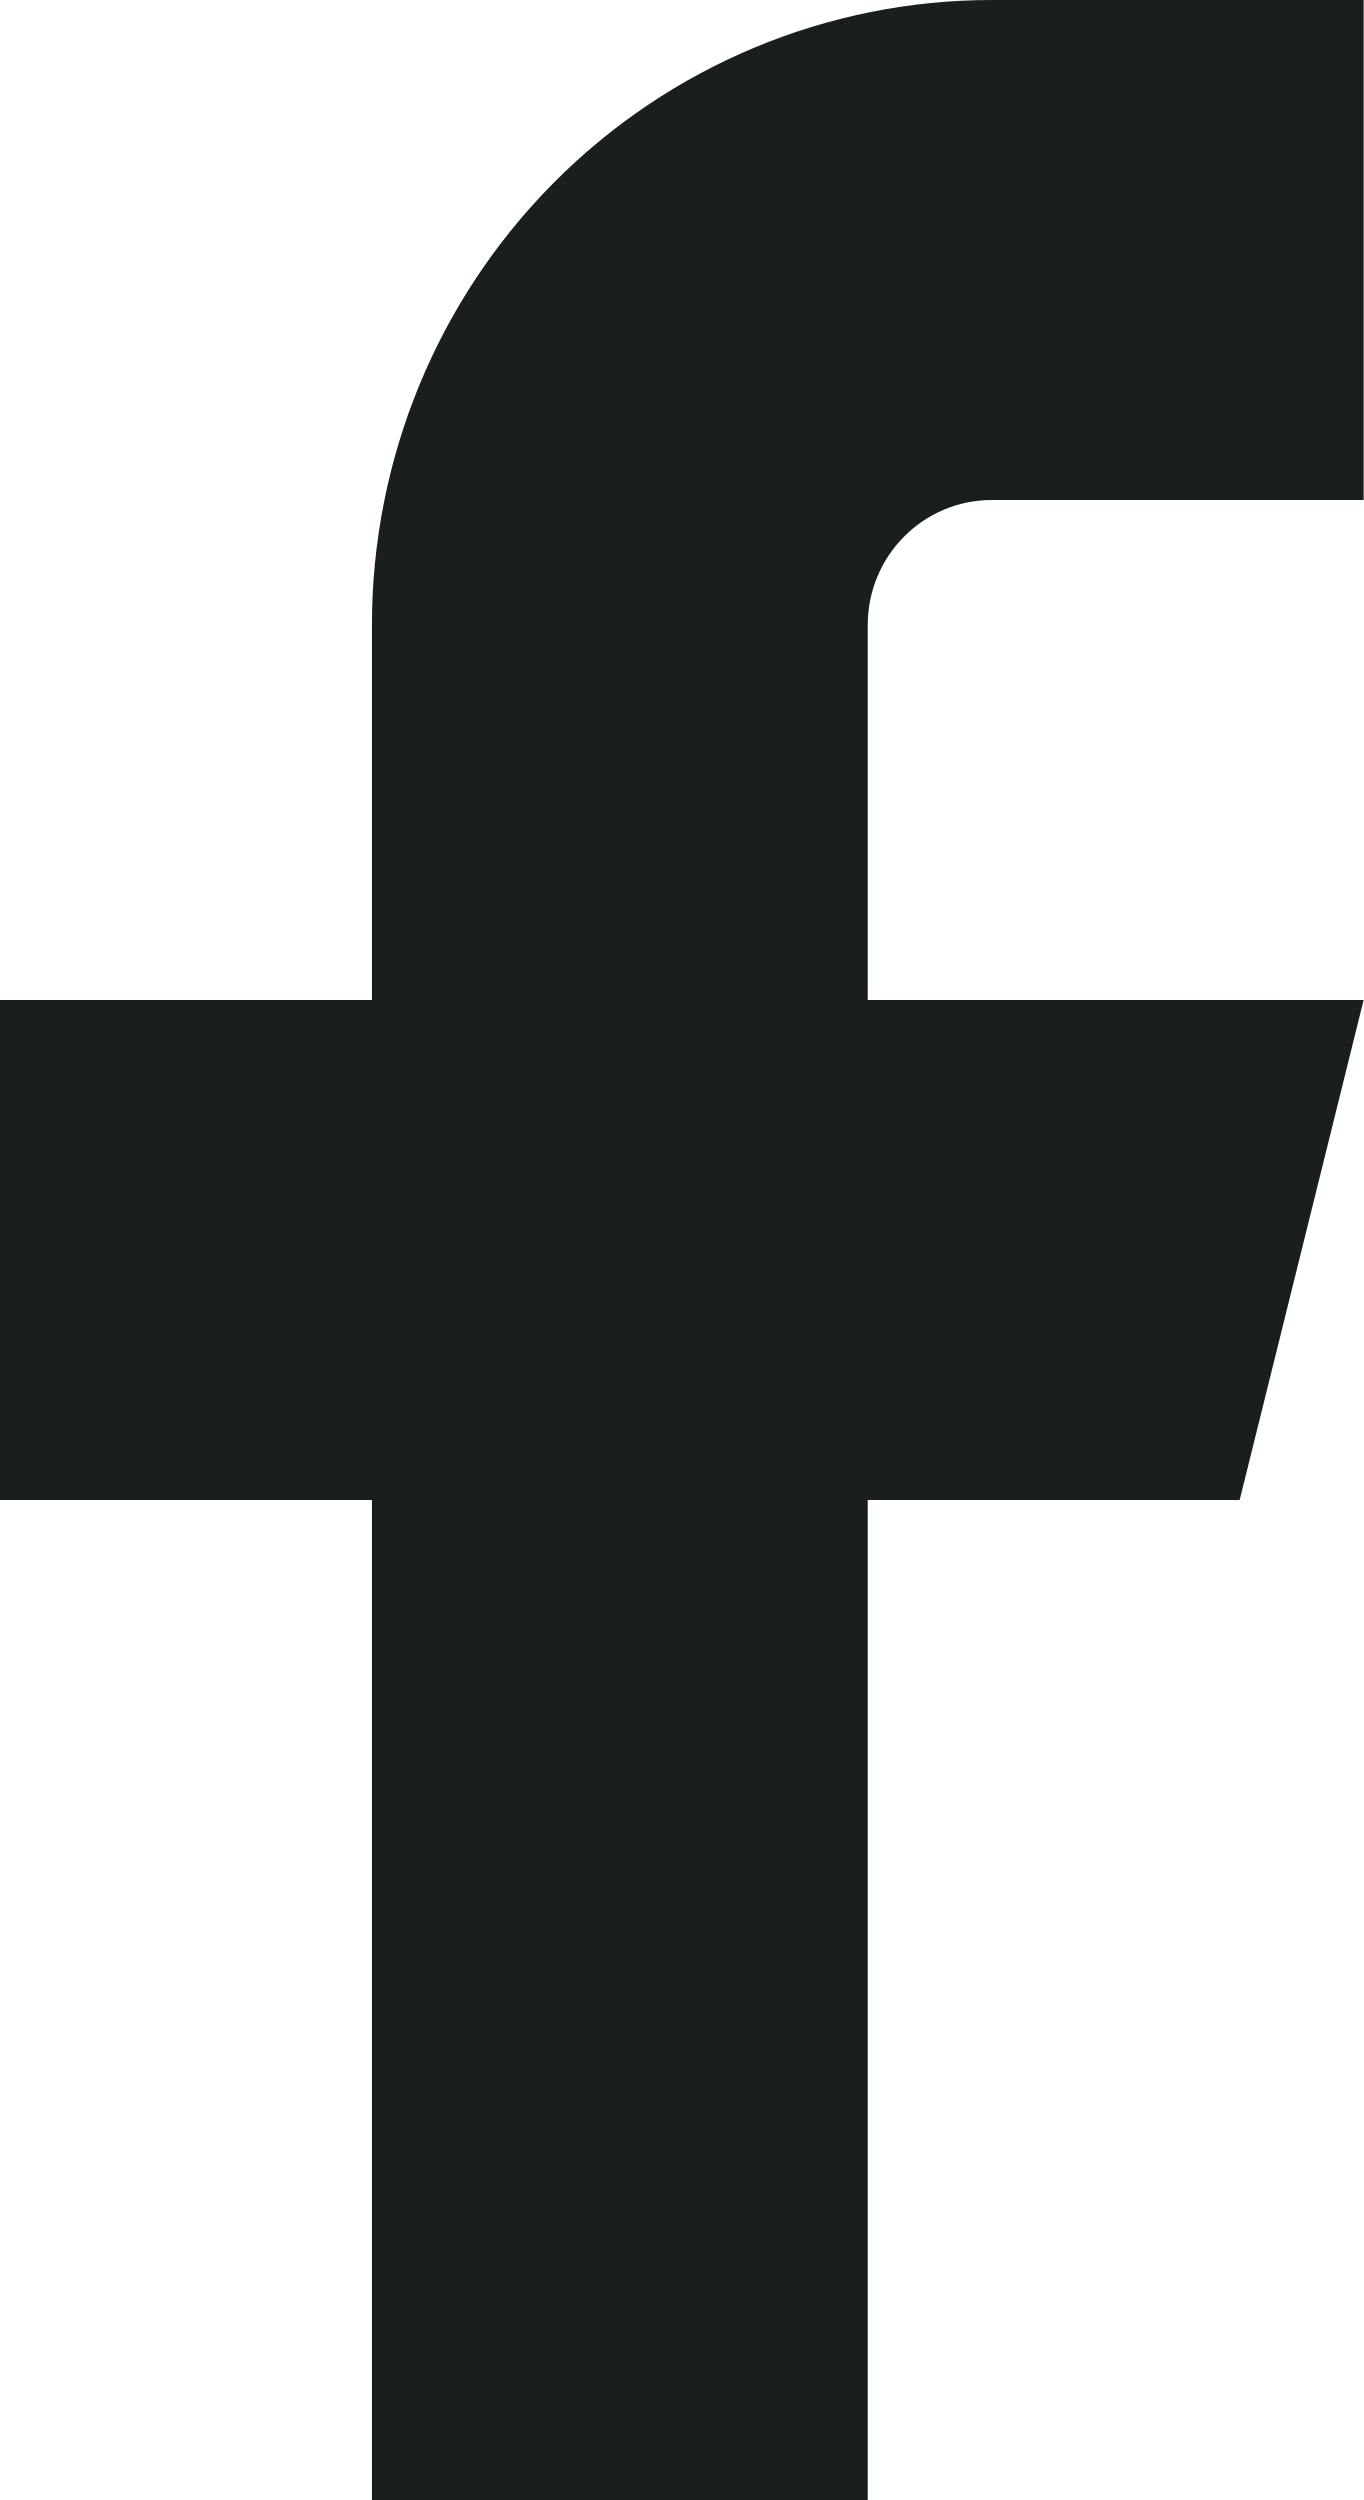
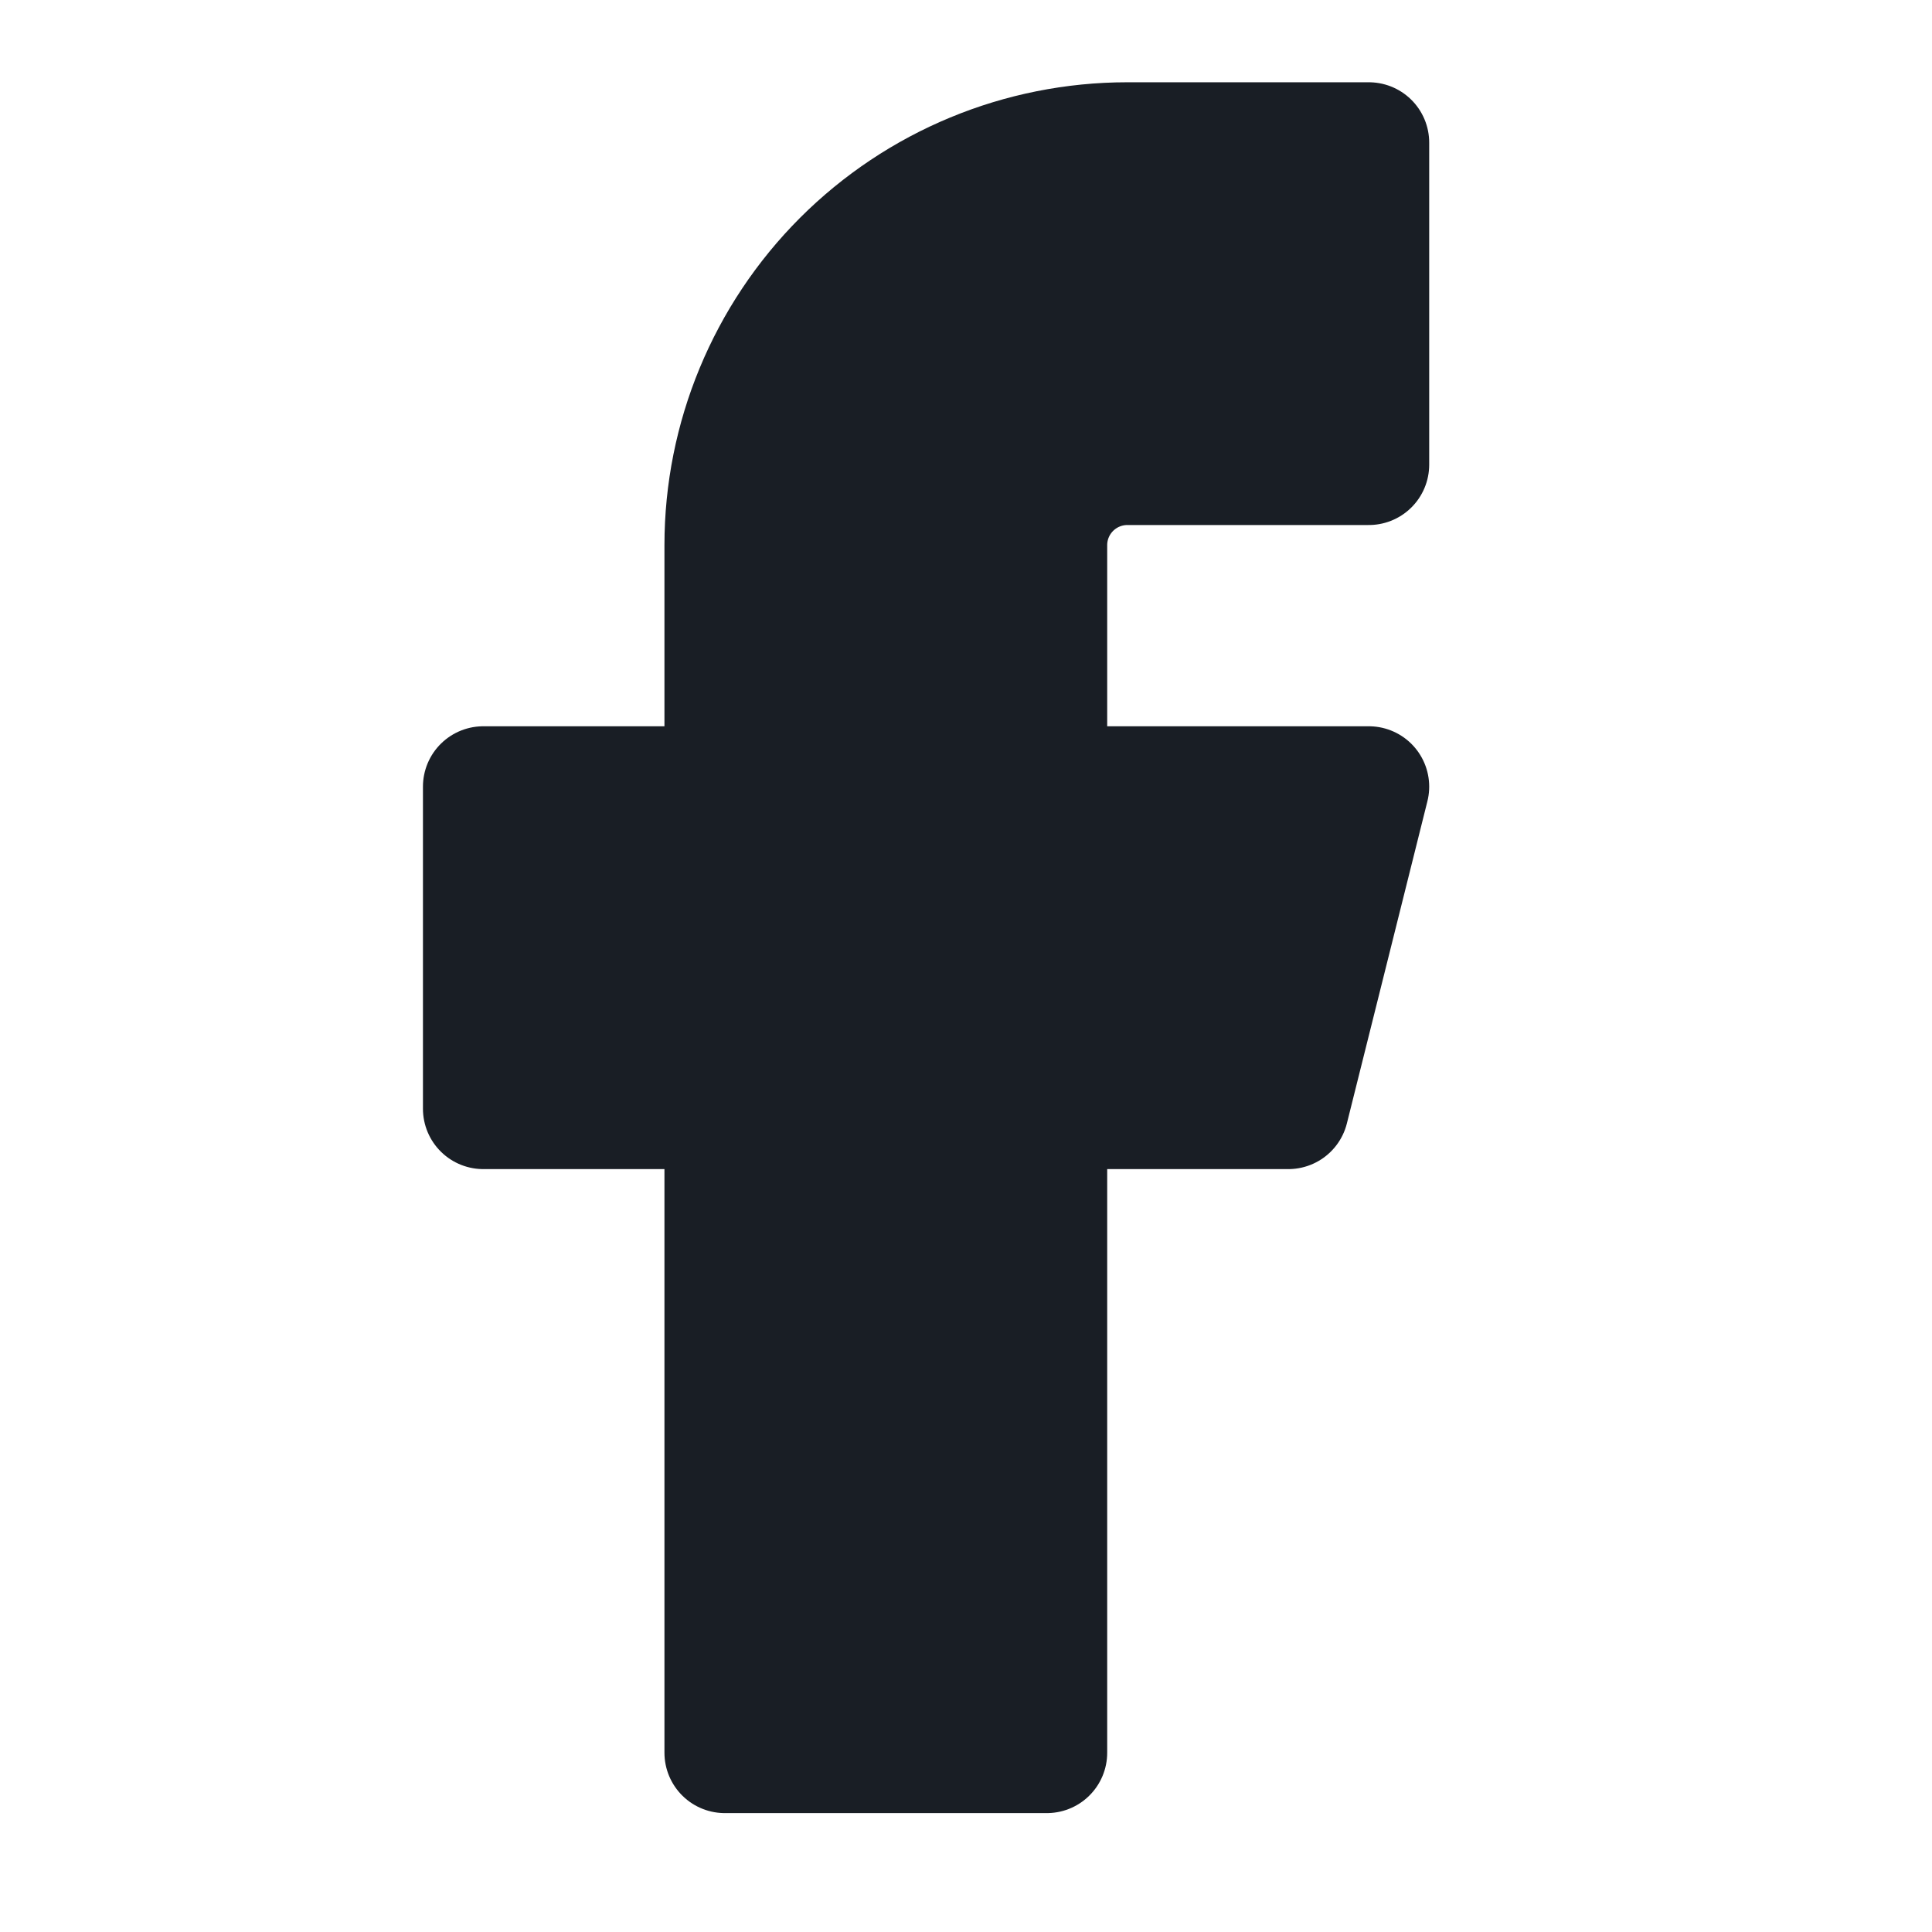
- <svg xmlns="http://www.w3.org/2000/svg" width="12" height="22" viewBox="0 0 12 22" fill="none">
-   <path d="M12 0H8.727C7.281 0 5.893 0.579 4.87 1.611C3.847 2.642 3.273 4.041 3.273 5.5V8.8H0V13.2H3.273V22H7.636V13.2H10.909L12 8.8H7.636V5.5C7.636 5.208 7.751 4.928 7.956 4.722C8.16 4.516 8.438 4.4 8.727 4.4H12V0Z" fill="#191E1E" />
+ <svg xmlns="http://www.w3.org/2000/svg" width="24" height="24" viewBox="0 0 24 24" fill="none">
+   <path d="M17.004 1.772H14.004C12.678 1.772 11.406 2.299 10.468 3.237C9.531 4.175 9.004 5.446 9.004 6.772V9.772H6.004V13.773H9.004V21.773H13.004V13.773H16.004L17.004 9.772H13.004V6.772C13.004 6.507 13.109 6.253 13.297 6.065C13.484 5.878 13.739 5.772 14.004 5.772H17.004V1.772Z" fill="#191E25" stroke="#191E25" stroke-width="1.5" stroke-linecap="round" stroke-linejoin="round" />
</svg>
